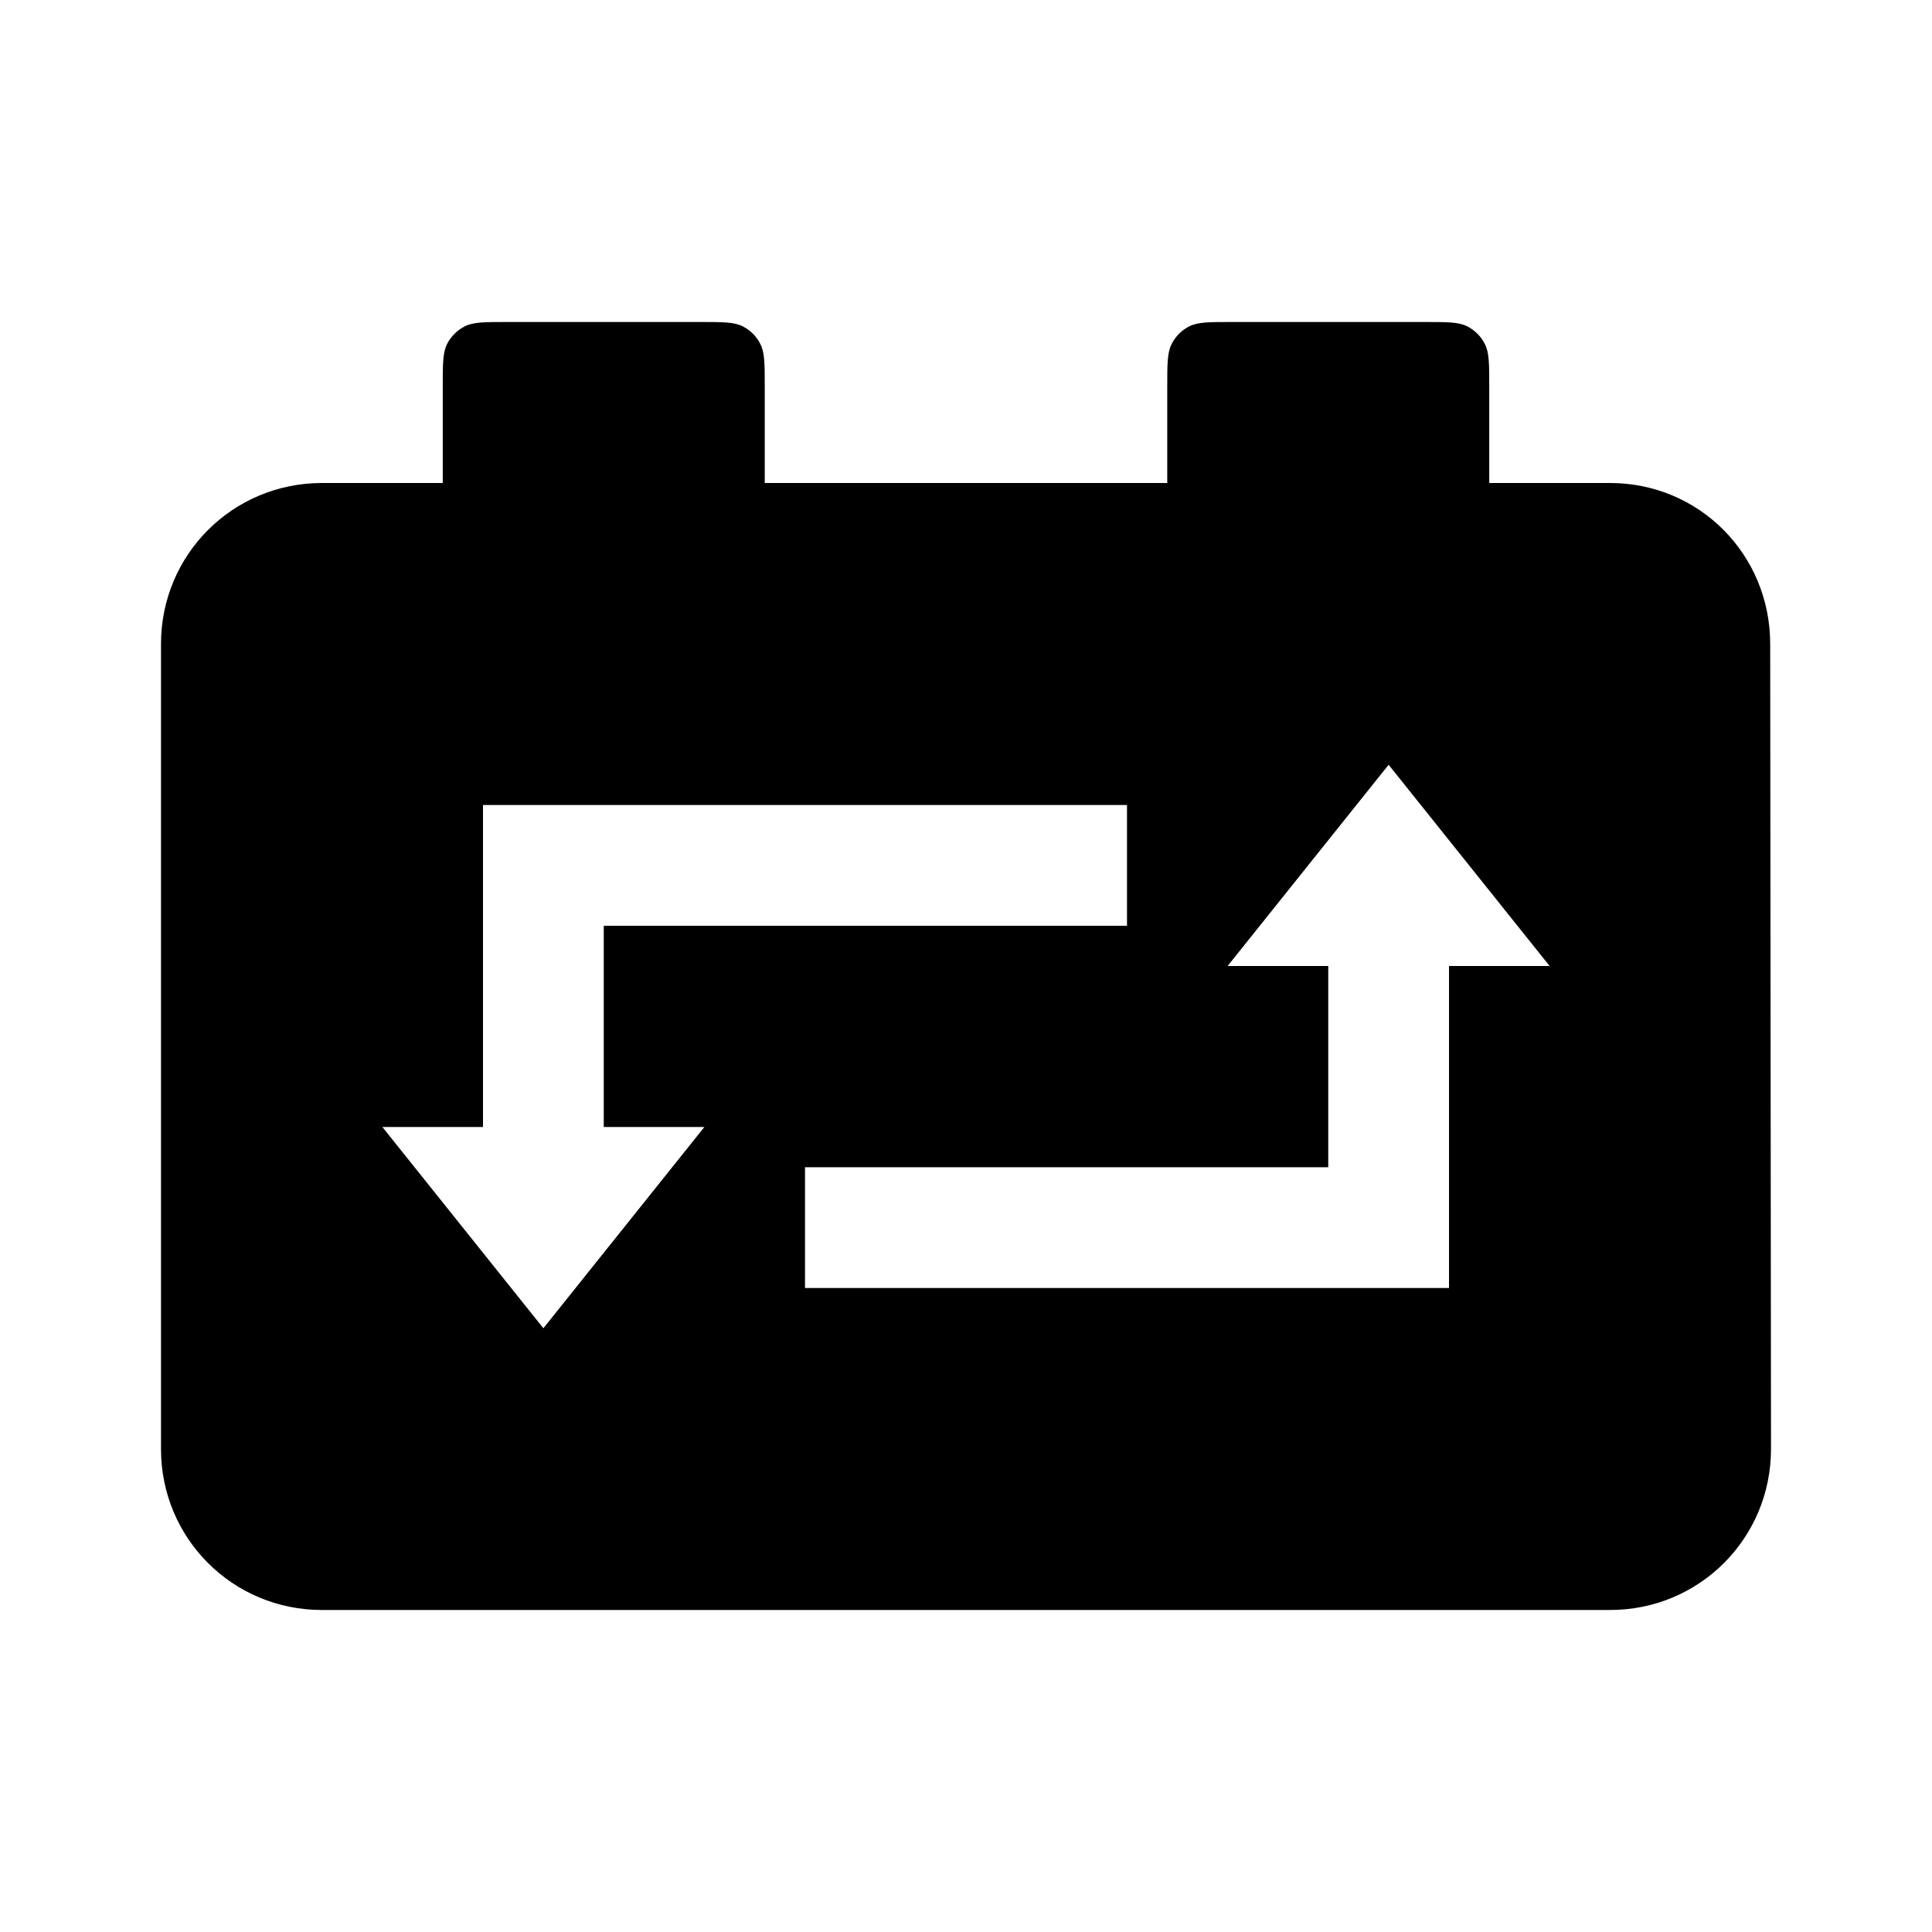
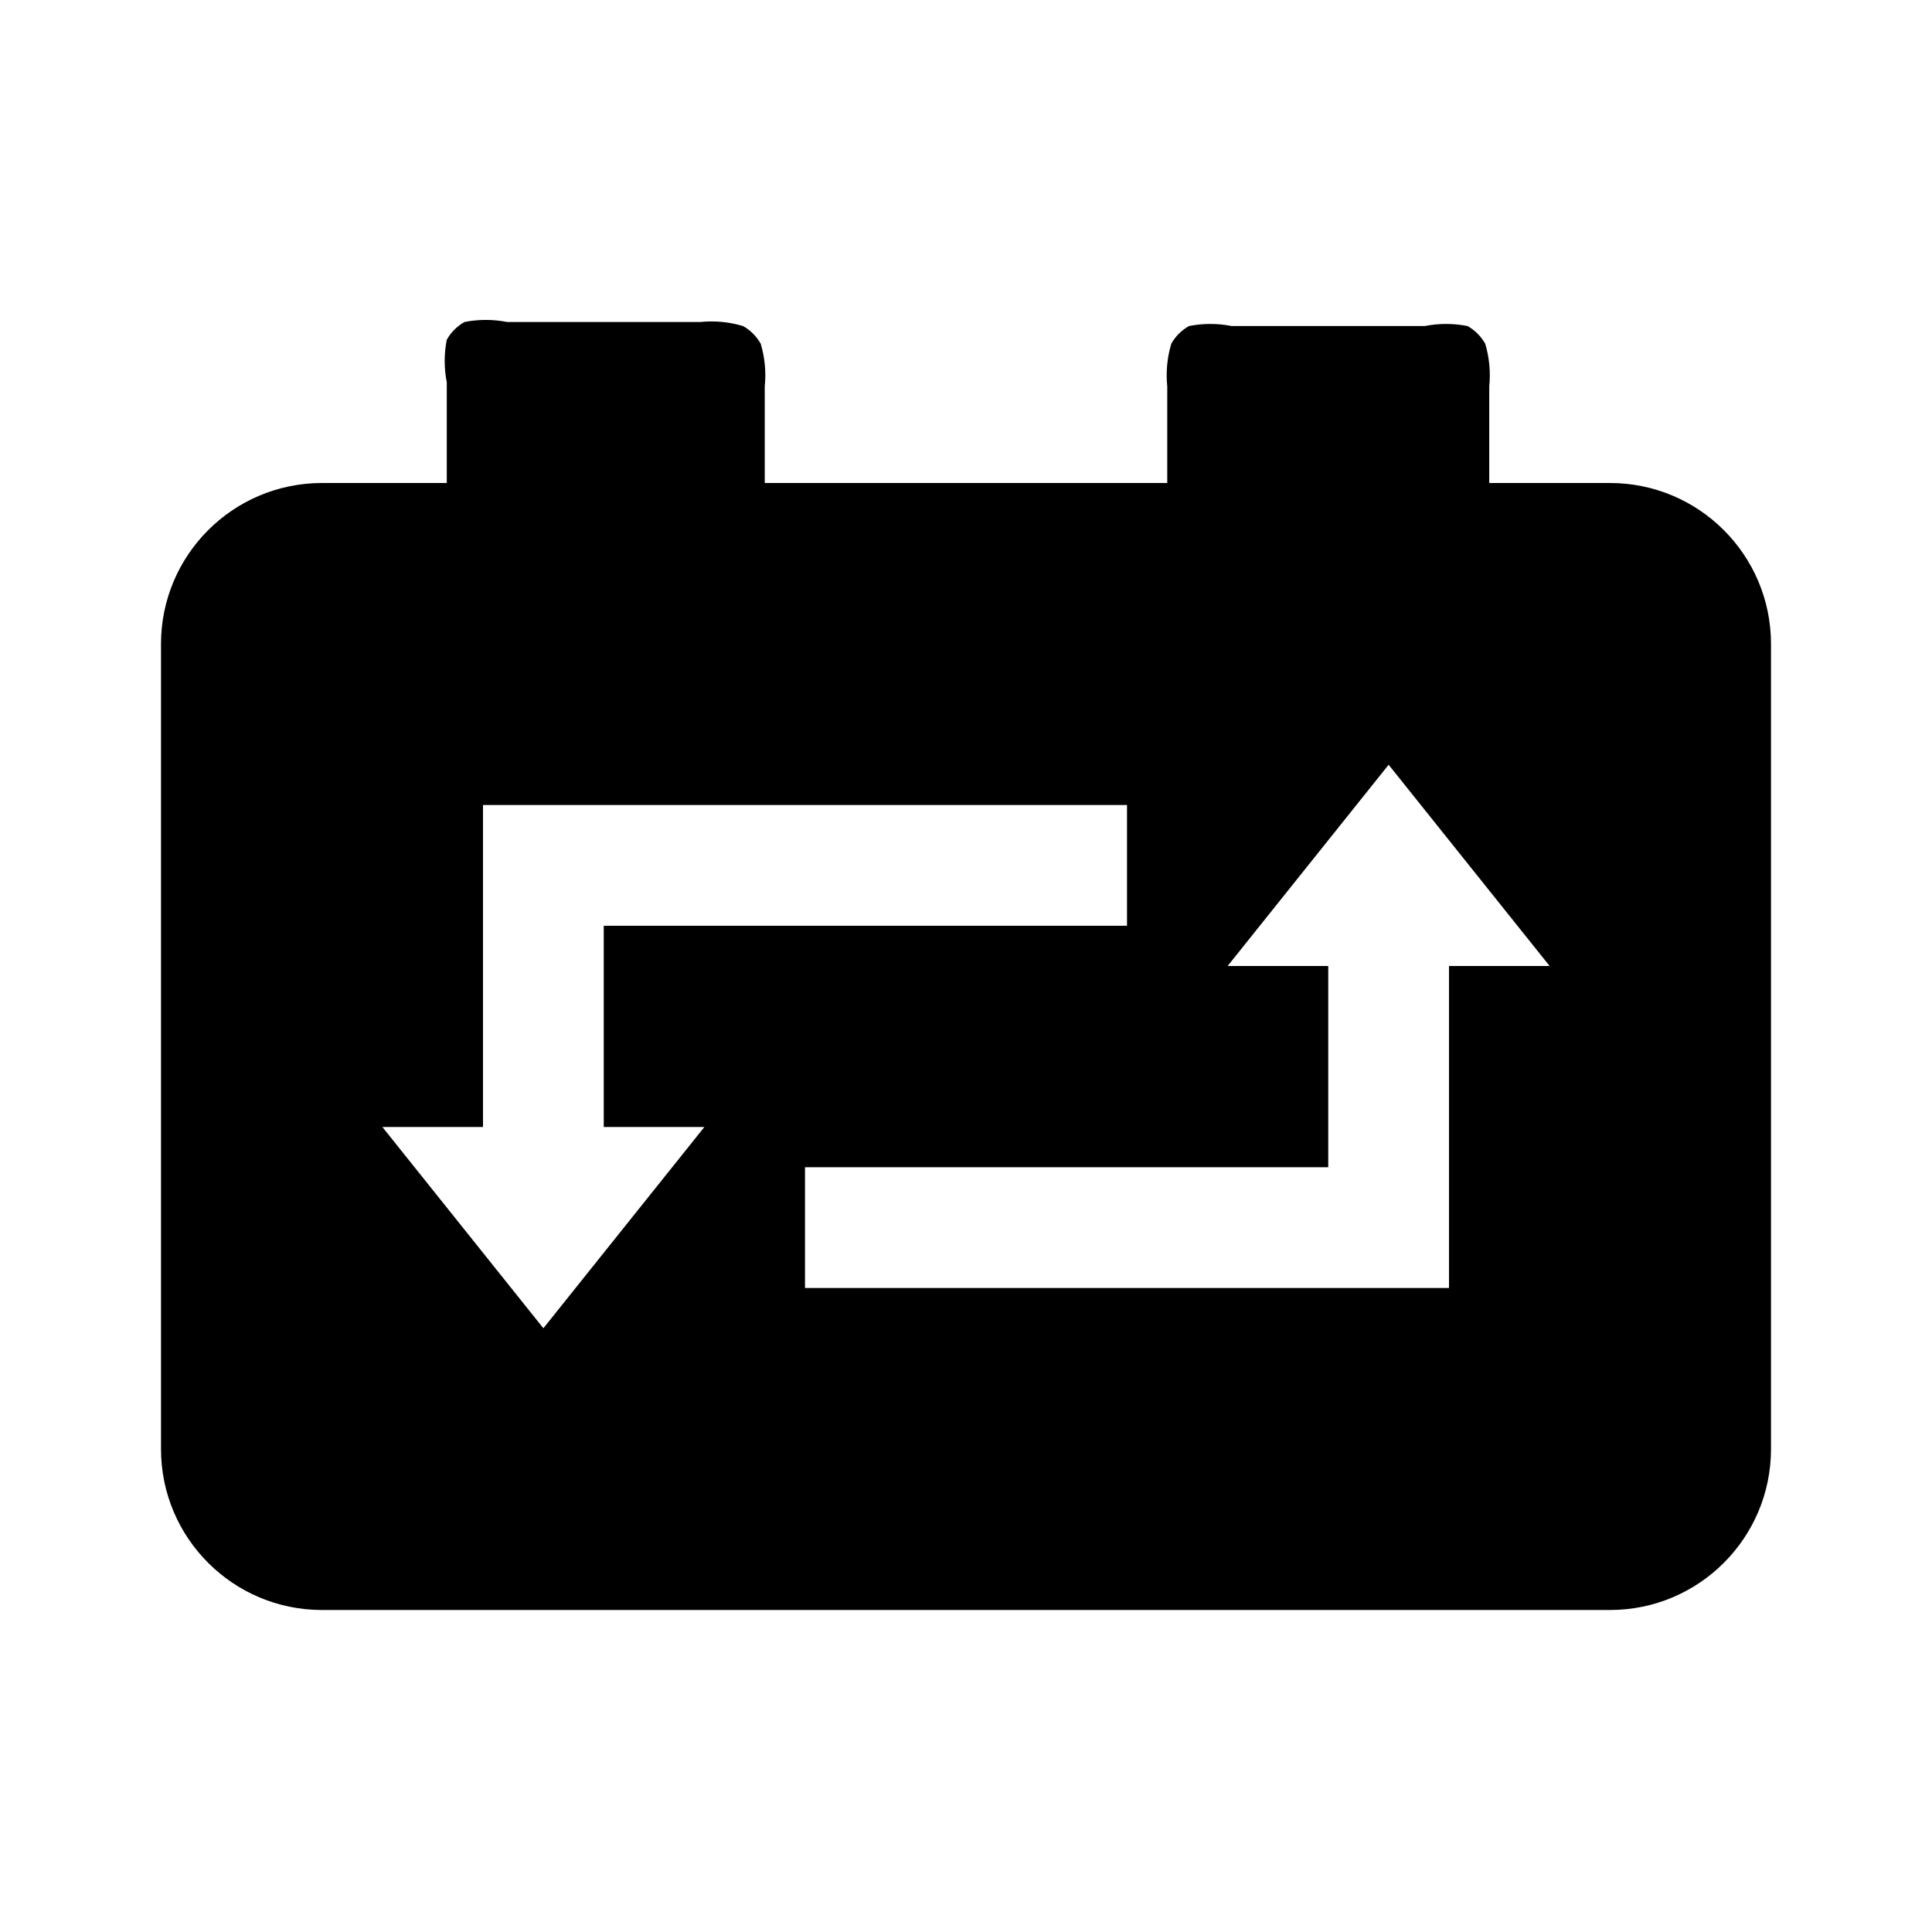
<svg xmlns="http://www.w3.org/2000/svg" width="24" height="24" viewBox="0 0 24 24">
-   <path fill-rule="evenodd" clip-rule="evenodd" d="M18.445 4.273C18.5 4.38 18.5 4.52 18.5 4.8V6H20C21.11 6 21.99 6.89 21.99 8L22 18C22 19.11 21.11 20 20 20H4C2.89 20 2 19.11 2 18V8C2 6.89 2.89 6 4 6H5.5V4.8C5.5 4.52 5.5 4.38 5.554 4.273C5.602 4.179 5.679 4.102 5.773 4.054C5.88 4 6.02 4 6.3 4H8.7C8.98 4 9.12 4 9.227 4.054C9.321 4.102 9.398 4.179 9.445 4.273C9.5 4.38 9.5 4.52 9.5 4.8V6H14.5V4.8C14.5 4.52 14.5 4.38 14.555 4.273C14.602 4.179 14.679 4.102 14.773 4.054C14.88 4 15.02 4 15.3 4H17.7C17.98 4 18.12 4 18.227 4.054C18.321 4.102 18.398 4.179 18.445 4.273ZM19.25 12H18V16H10V14.5H16.5V12H15.25L17.25 9.5L19.25 12ZM14 10H6V14H4.75L6.75 16.5L8.75 14H7.5V11.5H14V10Z" />
+   <path d="M22,8a2,2,0,0,0-2-2H18.5V4.8a1.37,1.37,0,0,0-.05-.53.58.58,0,0,0-.22-.22,1.37,1.37,0,0,0-.53,0H15.3a1.37,1.37,0,0,0-.53,0,.58.58,0,0,0-.22.22,1.37,1.37,0,0,0-.05.53V6h-5V4.8a1.37,1.37,0,0,0-.05-.53.58.58,0,0,0-.22-.22A1.37,1.37,0,0,0,8.7,4H6.3a1.37,1.37,0,0,0-.53,0,.58.58,0,0,0-.22.22,1.37,1.37,0,0,0,0,.53V6H4A2,2,0,0,0,2,8V18a2,2,0,0,0,2,2H20a2,2,0,0,0,2-2ZM6.75,16.5l-2-2.5H6V10h8v1.5H7.5V14H8.75ZM18,12v4H10V14.5h6.5V12H15.25l2-2.5,2,2.5Z" fill-rule="evenodd" />
+   <rect width="24" height="24" fill="none" />
</svg>
